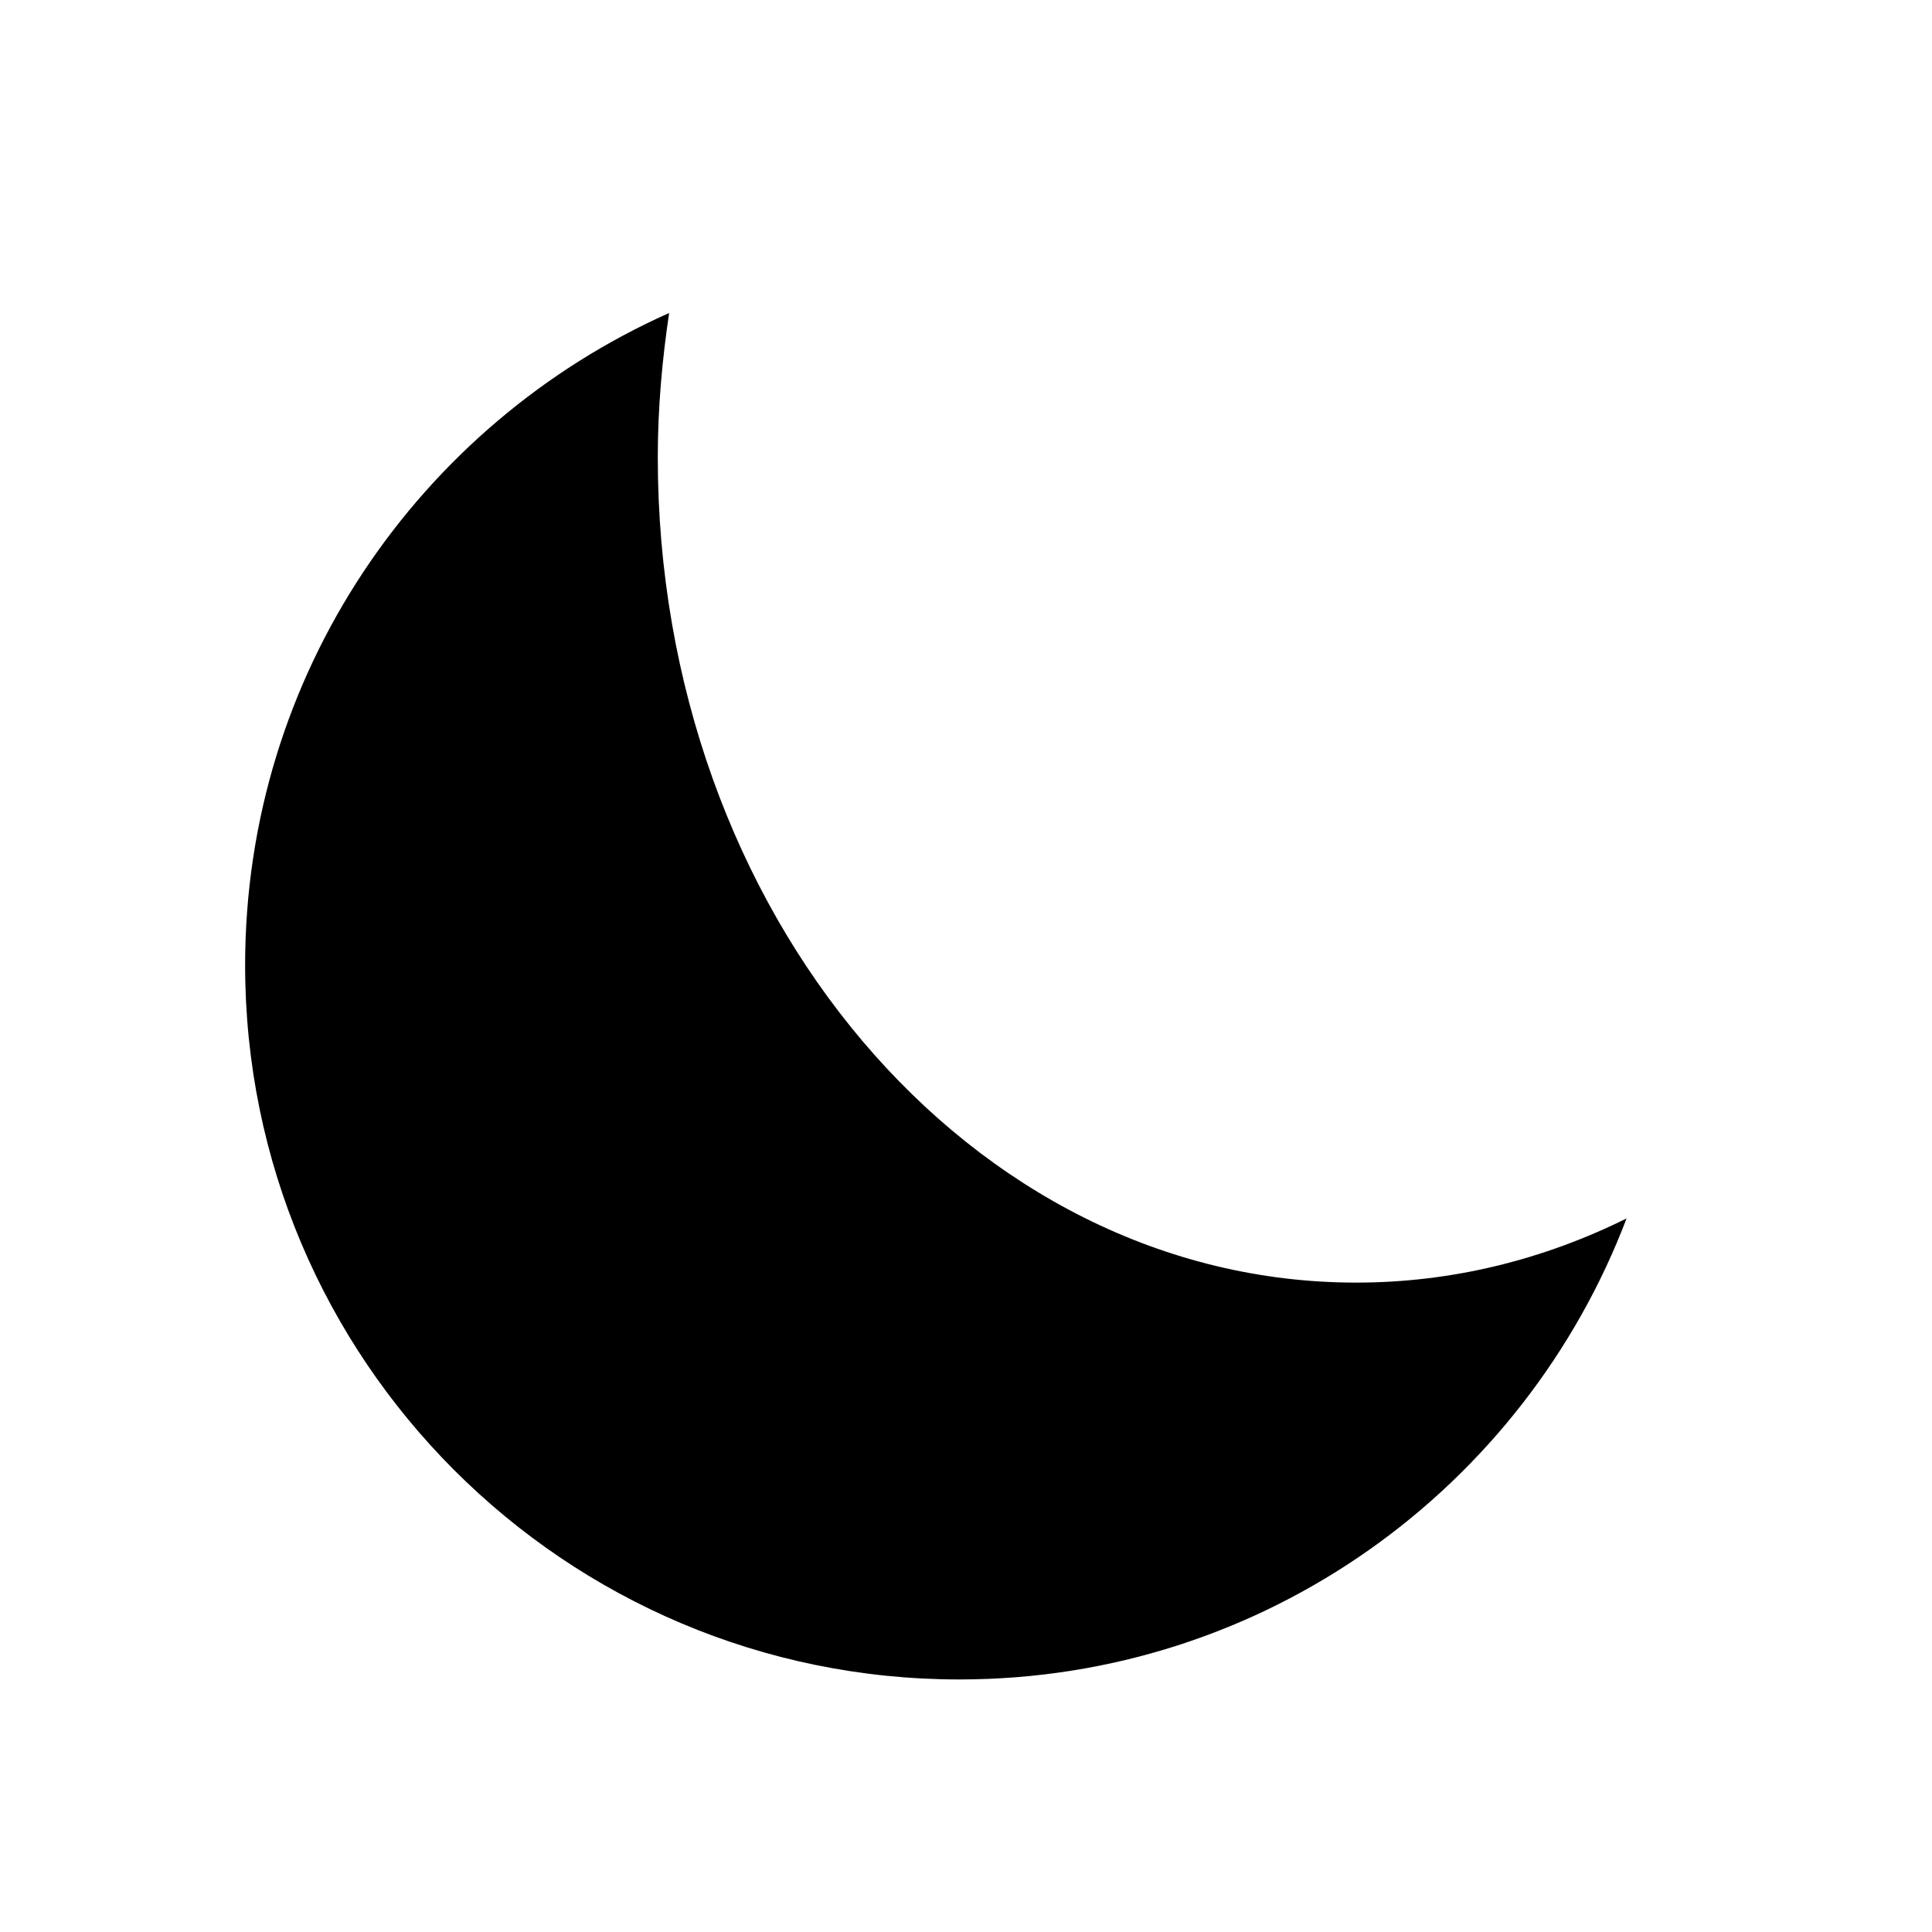
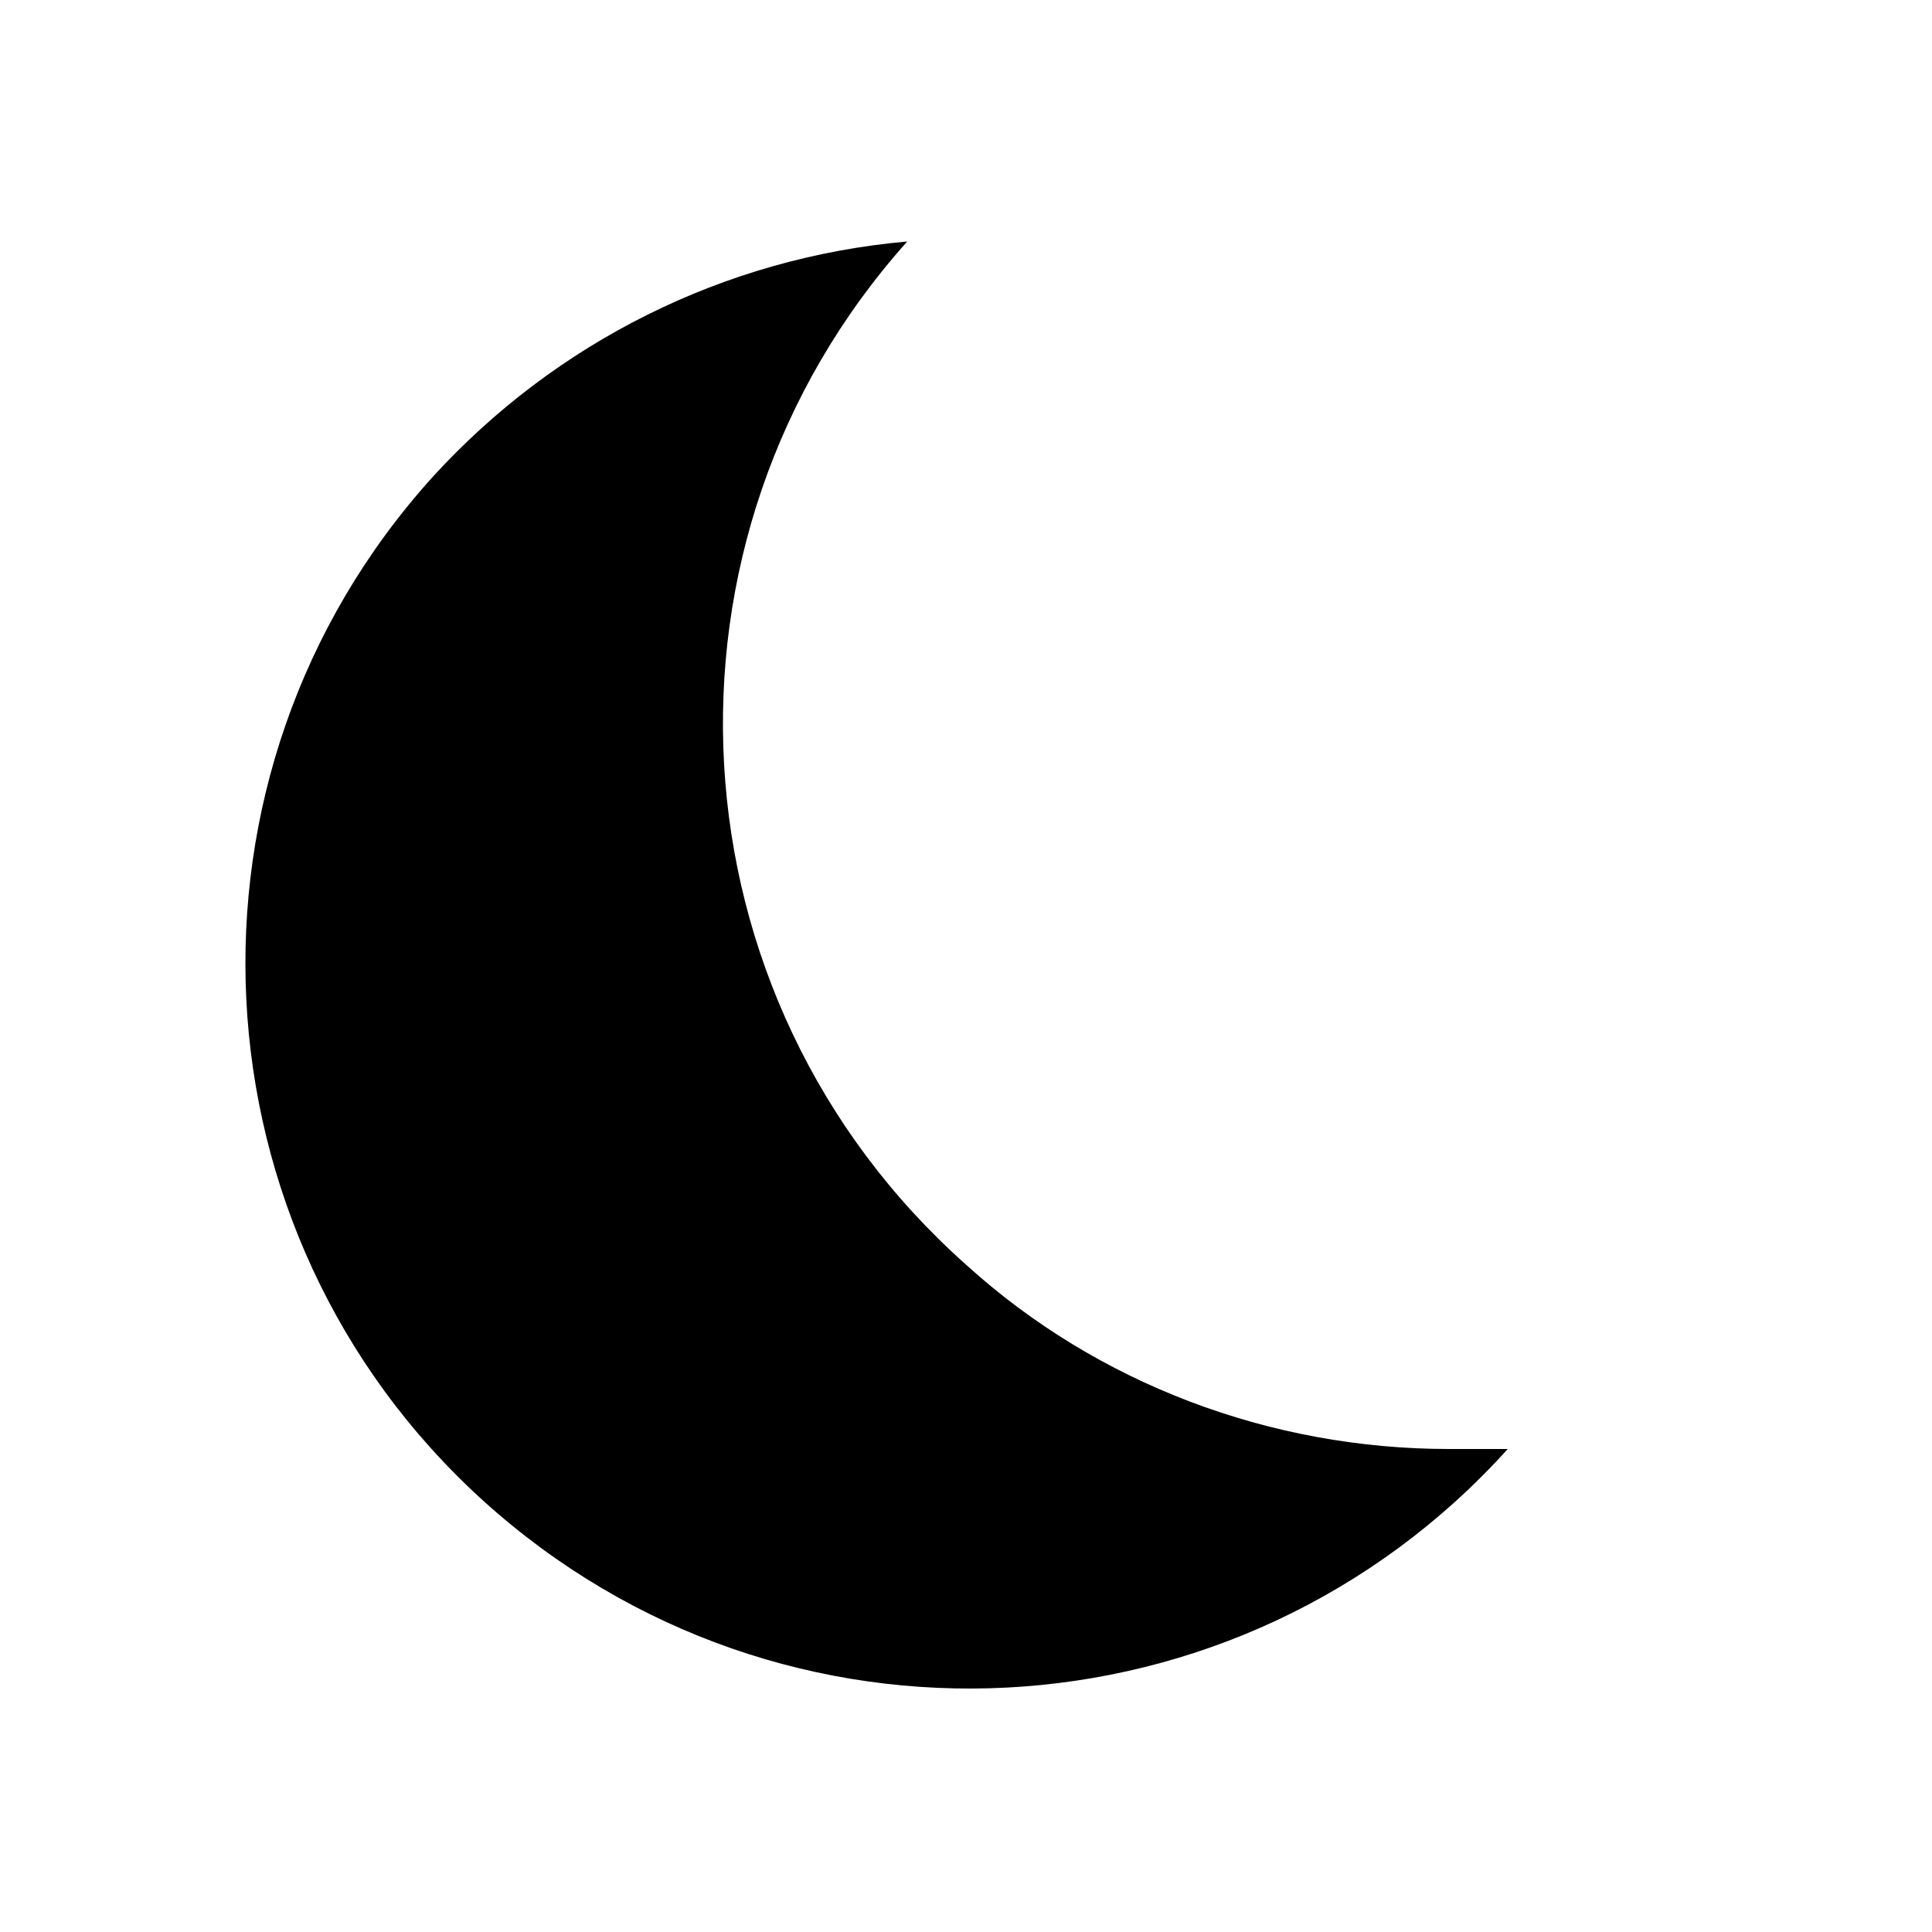
- <svg xmlns="http://www.w3.org/2000/svg" fill="#000000" width="800px" height="800px" viewBox="0 0 32 32" version="1.1">
-   <path d="M10.895 7.574c0 7.55 5.179 13.67 11.567 13.67 1.588 0 3.101-0.38 4.479-1.063-1.695 4.46-5.996 7.636-11.051 7.636-6.533 0-11.83-5.297-11.83-11.83 0-4.82 2.888-8.959 7.023-10.803-0.116 0.778-0.188 1.573-0.188 2.39z" />
+ <svg xmlns="http://www.w3.org/2000/svg" viewBox="0 0 24 24">
+   <path d="M18.73,18C15.4,21.69 9.71,22 6,18.64C2.33,15.31 2.04,9.62 5.37,5.93C6.9,4.25 9,3.2 11.27,3C7.96,6.7 8.27,12.39 12,15.71C13.63,17.19 15.78,18 18,18C18.25,18 18.5,18 18.73,18Z" />
</svg>
